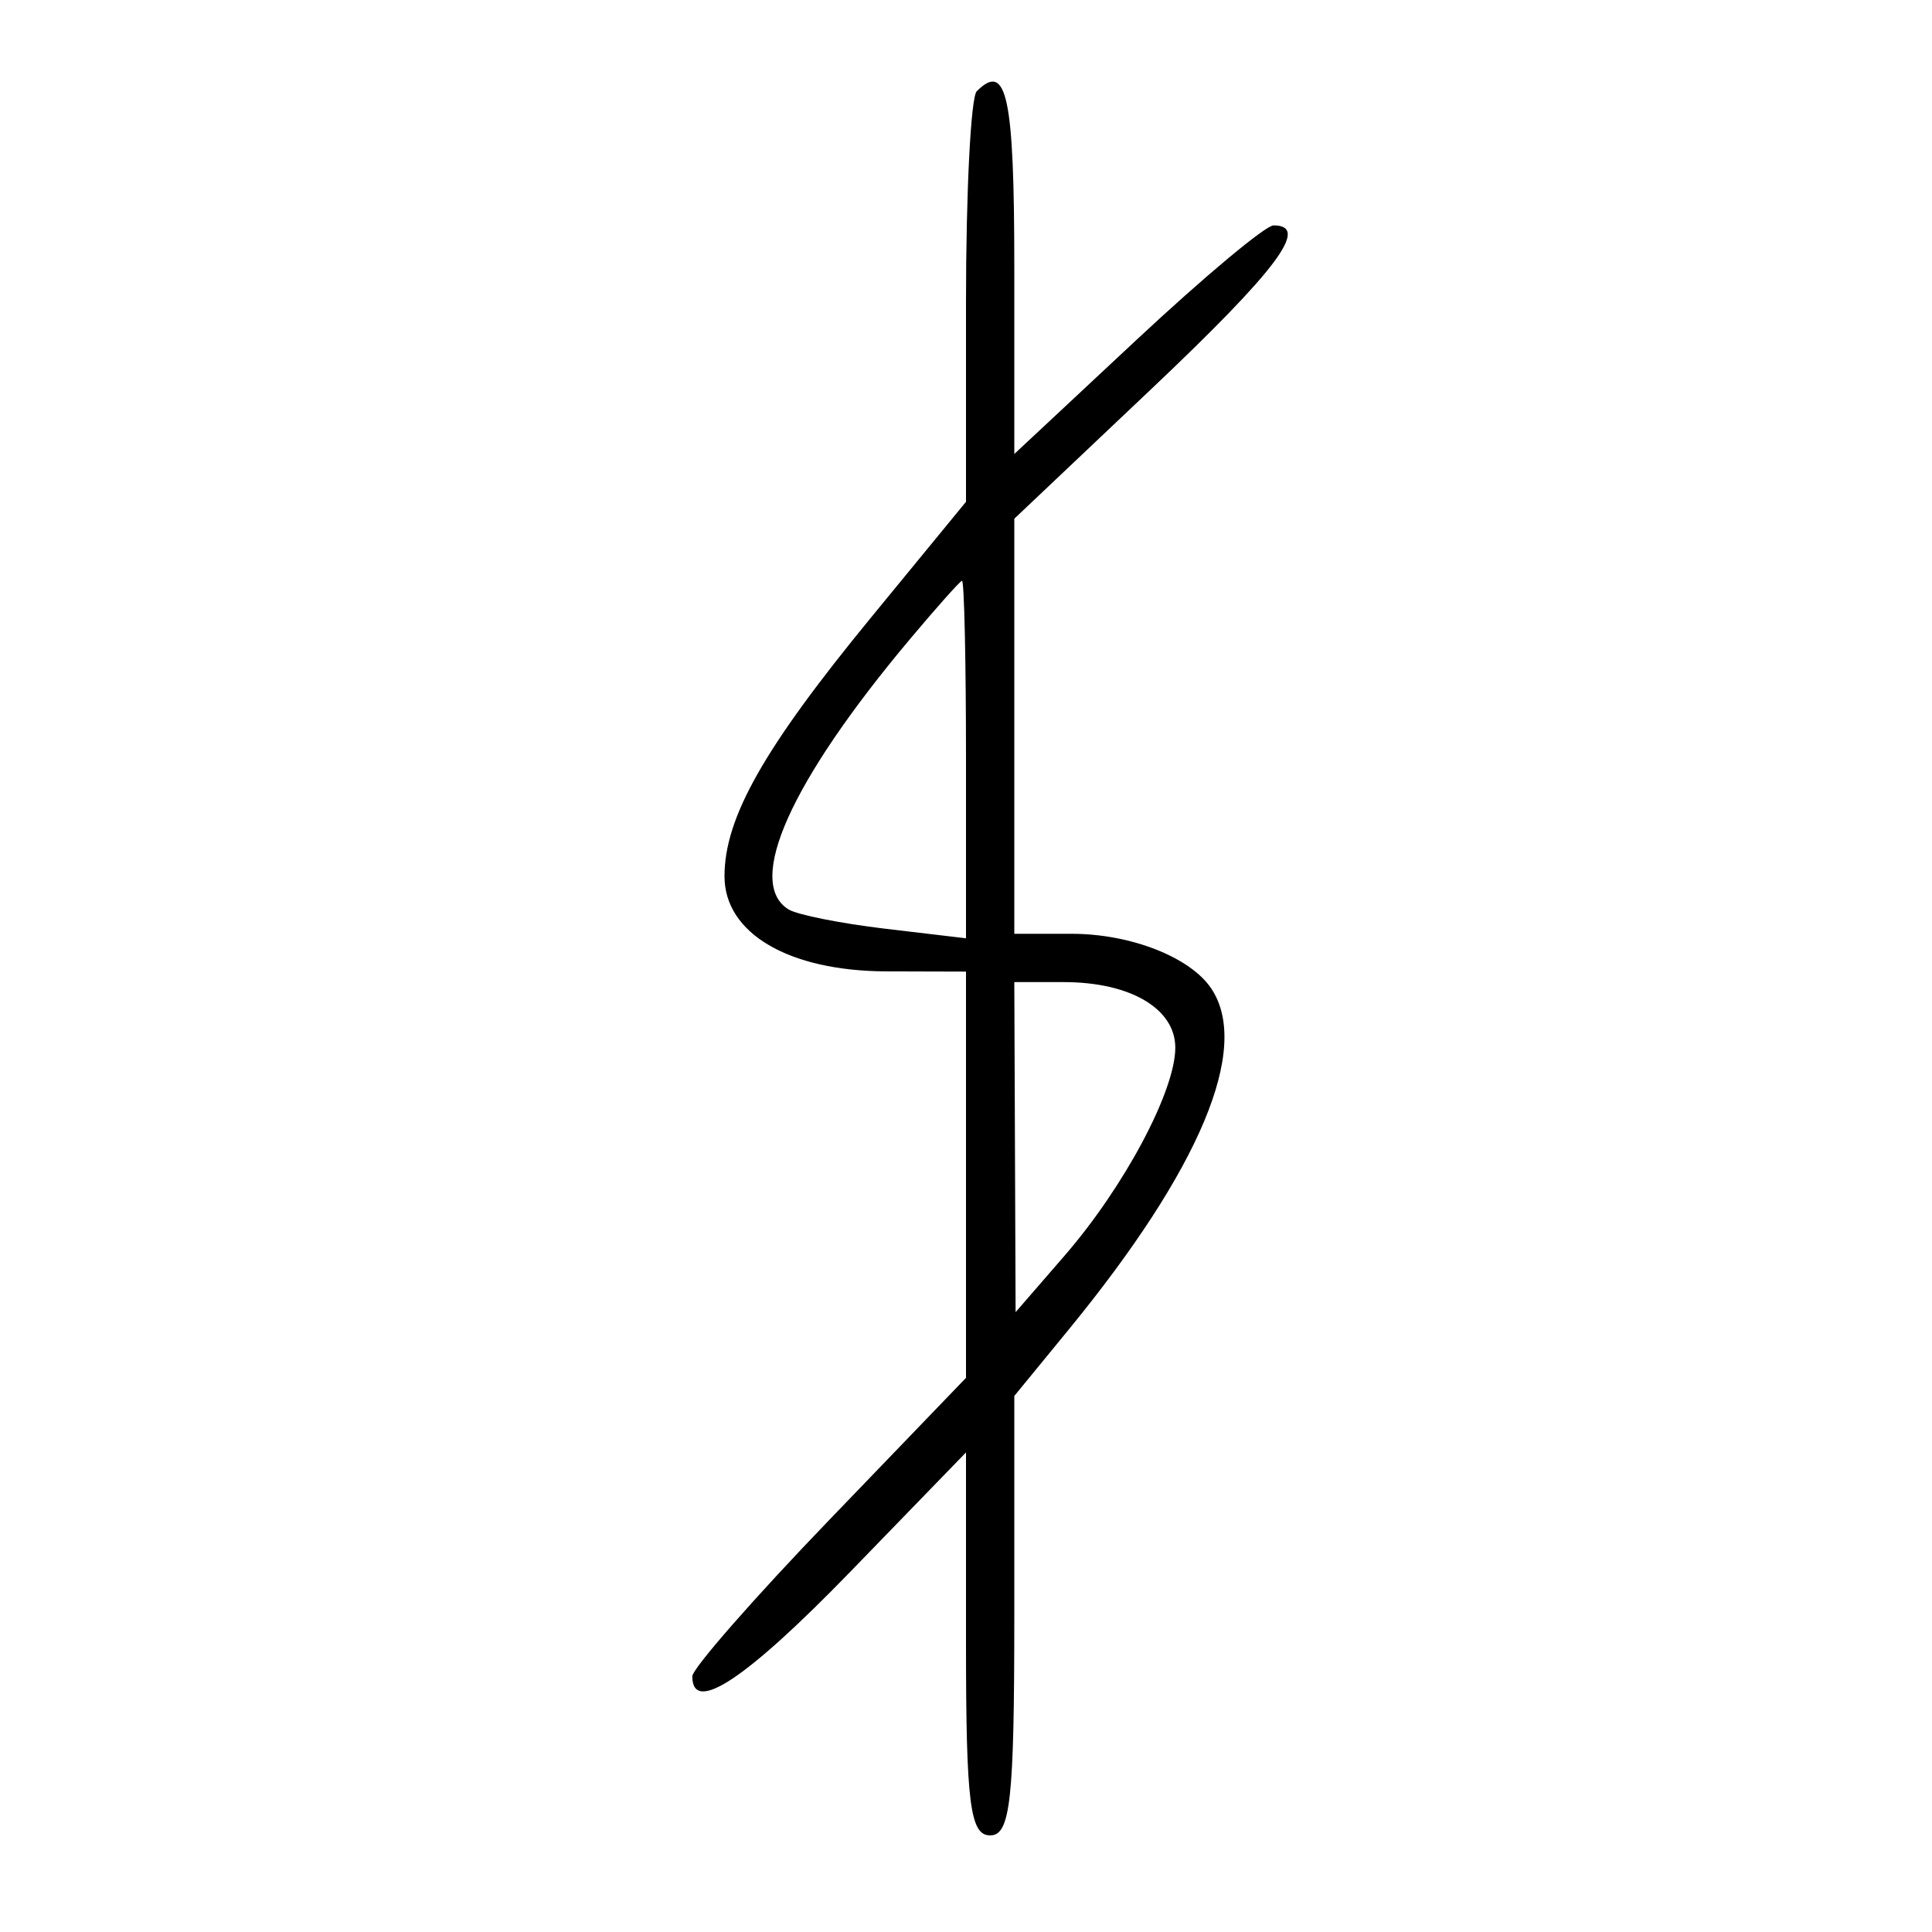
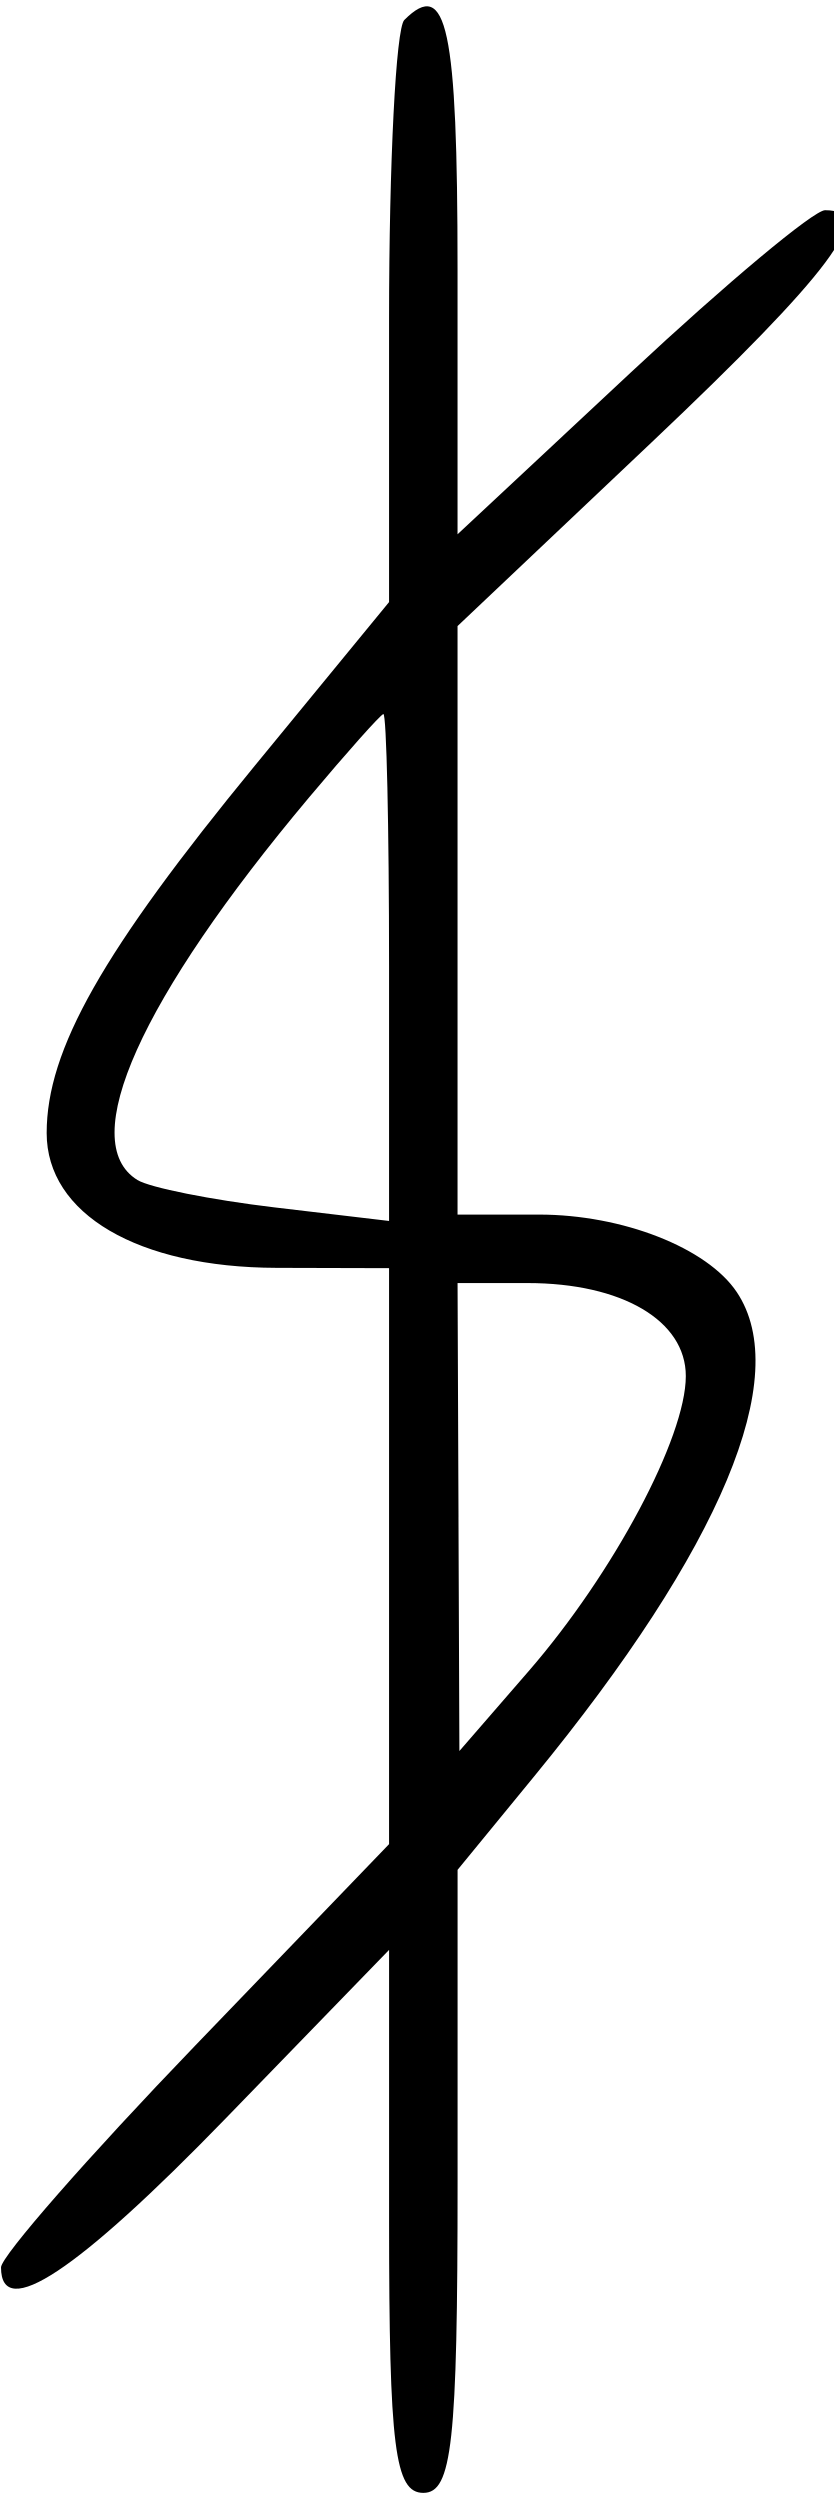
- <svg xmlns="http://www.w3.org/2000/svg" width="120" height="120" viewBox="0 0 120 120" version="1.1">
-   <path d="M 60.667 5.667 C 60.300 6.033, 60 11.921, 60 18.750 L 60 31.167 54.119 38.334 C 47.442 46.471, 45 50.781, 45 54.427 C 45 57.973, 48.994 60.316, 55.068 60.334 L 60 60.348 60 72.964 L 60 85.581 51.500 94.413 C 46.825 99.270, 43 103.639, 43 104.122 C 43 106.515, 46.338 104.303, 52.831 97.607 L 60 90.213 60 102.107 C 60 112.012, 60.251 114, 61.500 114 C 62.760 114, 63 111.817, 63 100.353 L 63 86.706 66.368 82.596 C 74.558 72.601, 77.699 65.091, 75.235 61.400 C 73.936 59.454, 70.228 58, 66.566 58 L 63 58 63 45.109 L 63 32.218 71.500 24.172 C 79.345 16.745, 81.397 14, 79.101 14 C 78.607 14, 74.782 17.194, 70.601 21.099 L 63 28.198 63 16.599 C 63 5.986, 62.533 3.800, 60.667 5.667 M 56.500 39.720 C 49.100 48.540, 46.282 54.820, 48.976 56.485 C 49.513 56.817, 52.213 57.356, 54.976 57.684 L 60 58.279 60 47.139 C 60 41.013, 59.888 36.032, 59.750 36.072 C 59.612 36.112, 58.150 37.754, 56.500 39.720 M 63.041 71.250 L 63.081 81.500 66.116 78 C 69.833 73.712, 73 67.766, 73 65.075 C 73 62.644, 70.202 61, 66.066 61 L 63 61 63.041 71.250" stroke="none" fill="#000000" fill-rule="evenodd" />
+ <svg xmlns="http://www.w3.org/2000/svg" width="40" height="120" viewBox="0 0 40 120" version="1.1" id="svg1">
+   <defs id="defs1" />
+   <path d="M 19.406,0.96 C 19.004,1.361 18.675,7.812 18.675,15.295 v 13.605 l -6.444,7.853 C 4.916,45.668 2.24,50.39 2.24,54.385 c 0,3.885 4.376,6.452 11.031,6.472 l 5.404,0.015 v 13.823 13.824 l -9.313,9.677 c -5.122,5.322 -9.313,10.109 -9.313,10.638 0,2.622 3.657,0.198 10.772,-7.138 l 7.855,-8.101 v 13.032 c 0,10.853 0.275,13.031 1.644,13.031 1.381,0 1.644,-2.392 1.644,-14.953 V 89.752 l 3.69,-4.503 C 34.626,74.298 38.067,66.069 35.368,62.025 33.944,59.893 29.882,58.3 25.869,58.3 H 21.962 V 44.176 30.051 l 9.313,-8.816 c 8.596,-8.138 10.844,-11.145 8.328,-11.145 -0.541,0 -4.732,3.5 -9.313,7.778 l -8.328,7.778 V 12.938 c 0,-11.628 -0.512,-14.024 -2.556,-11.978 M 14.84,38.271 c -8.108,9.664 -11.196,16.545 -8.244,18.369 0.588,0.364 3.547,0.954 6.574,1.314 l 5.505,0.652 V 46.4 c 0,-6.712 -0.123,-12.17 -0.274,-12.126 -0.151,0.044 -1.753,1.843 -3.561,3.997 m 7.167,34.547 0.044,11.231 3.325,-3.835 c 4.073,-4.698 7.543,-11.213 7.543,-14.162 0,-2.664 -3.066,-4.465 -7.597,-4.465 h -3.359 l 0.045,11.231" stroke="none" fill="#000000" fill-rule="evenodd" id="path1" style="stroke-width:1" />
</svg>
